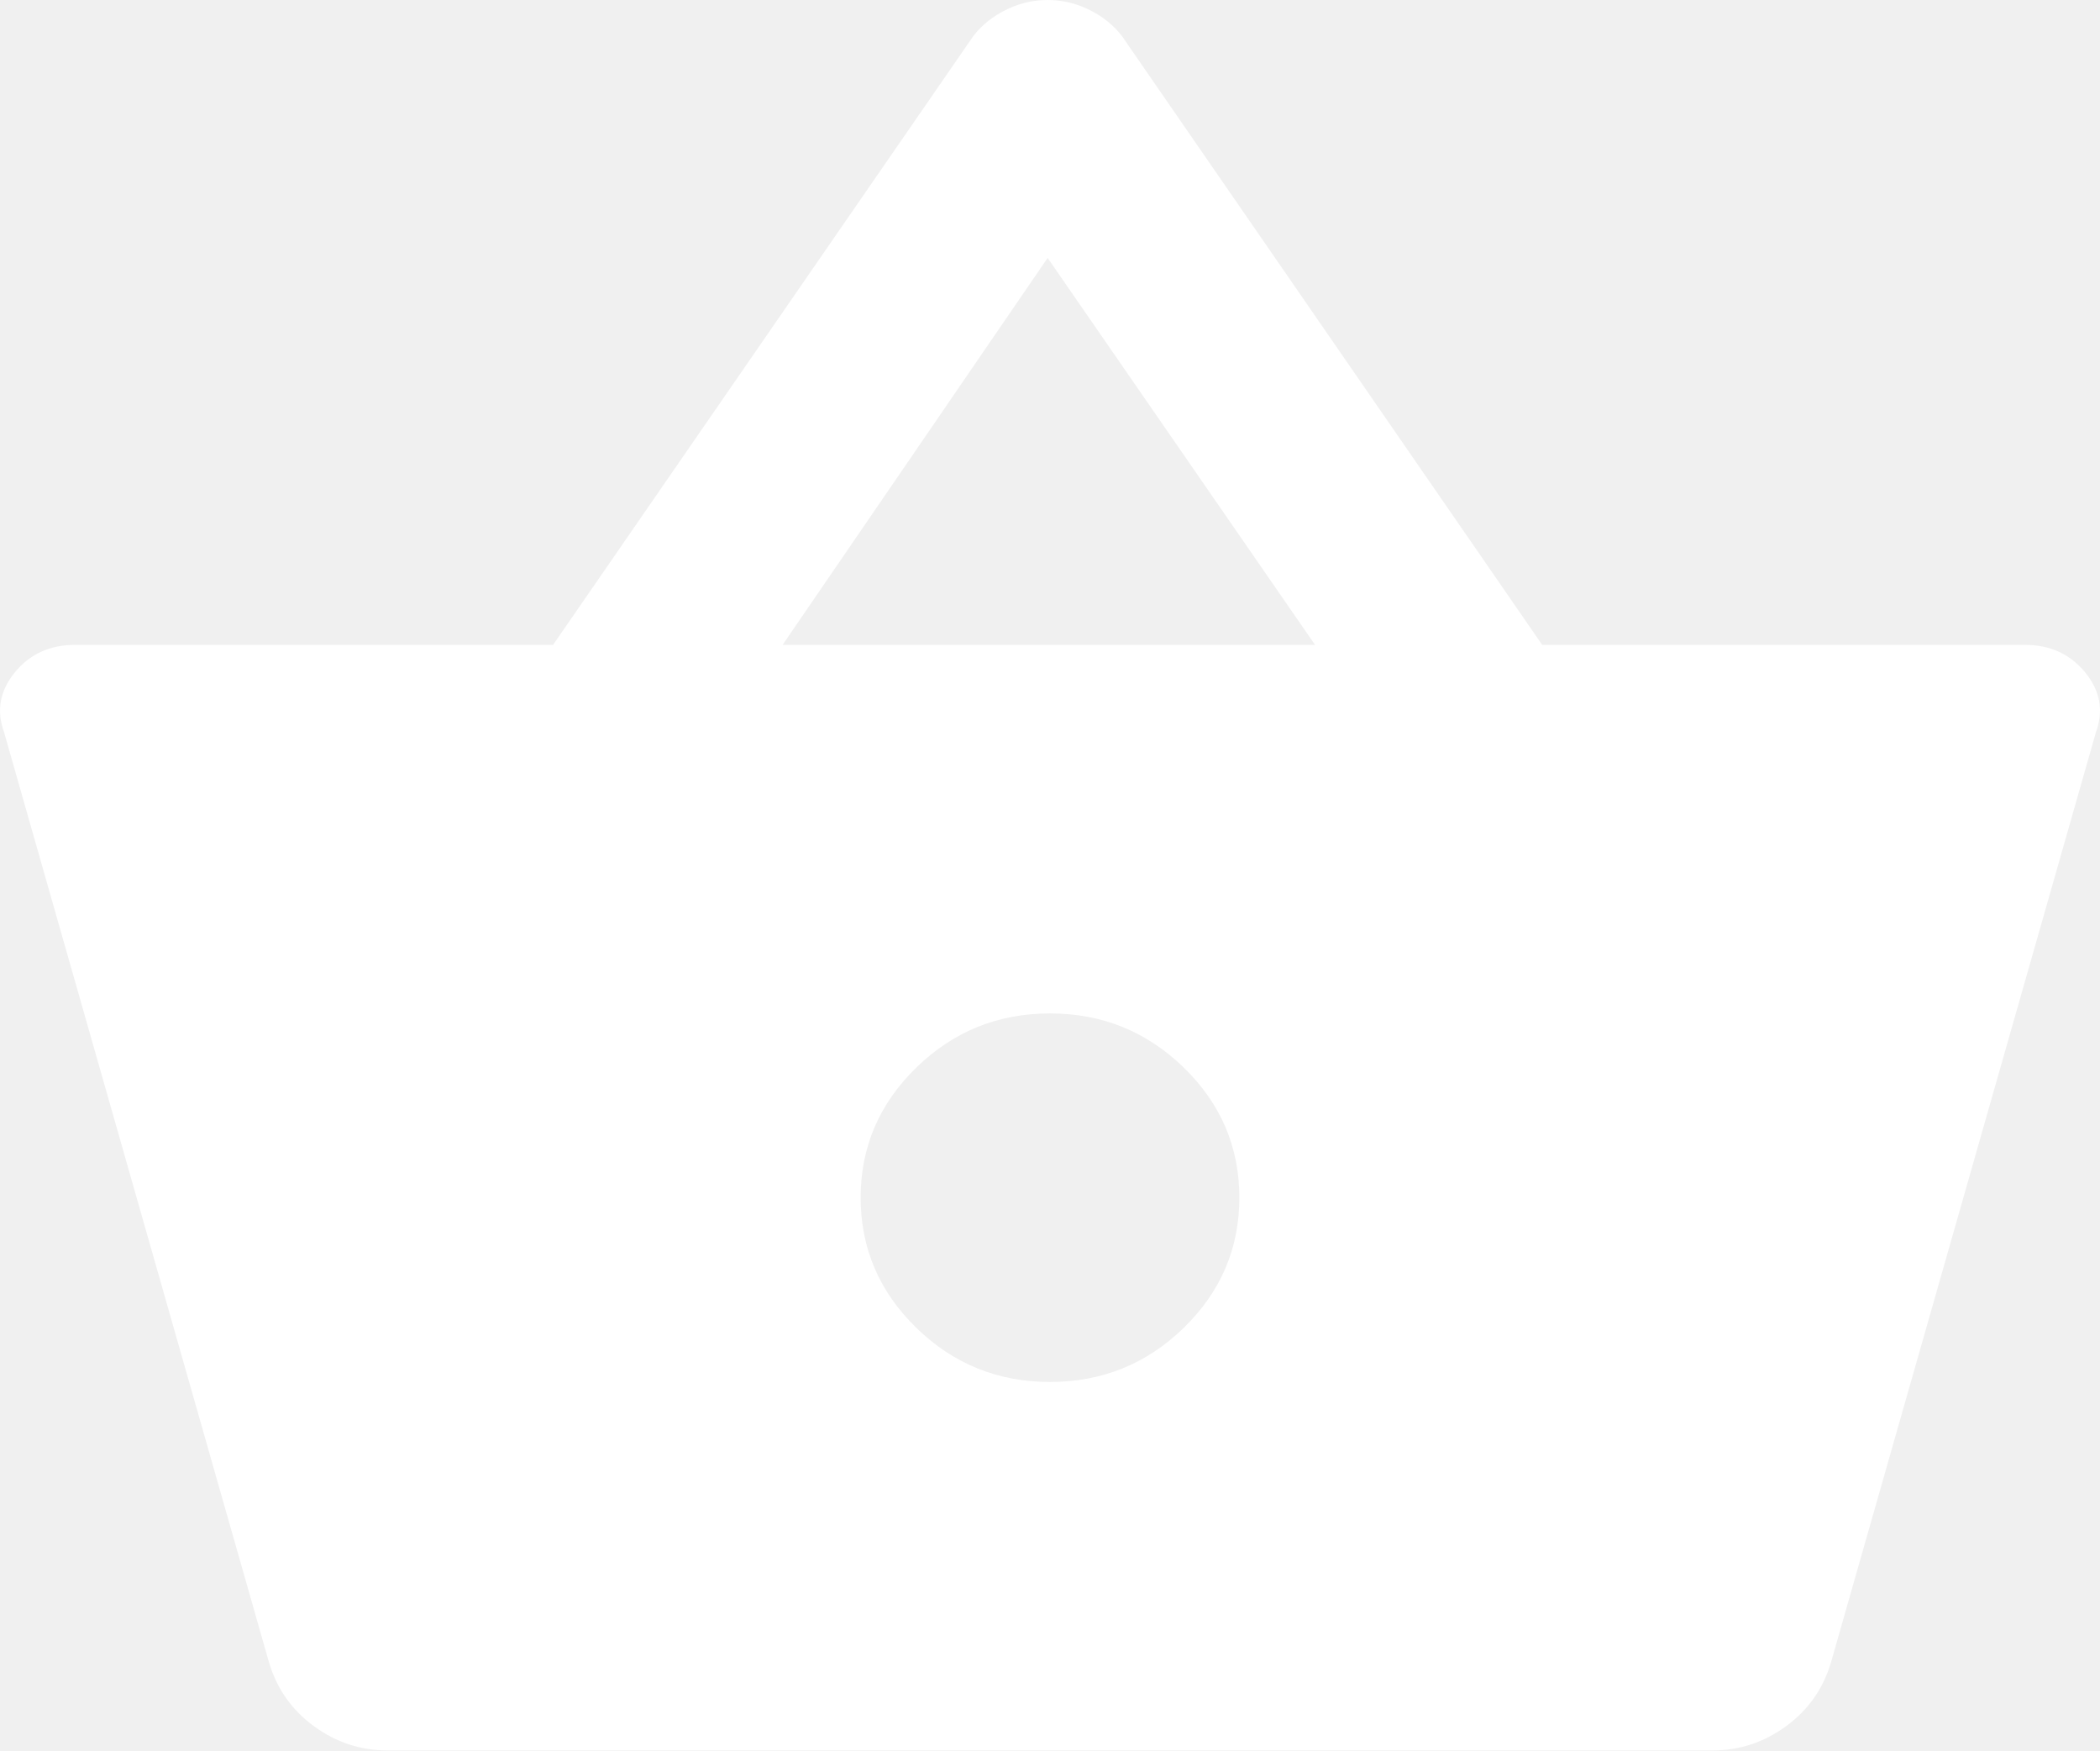
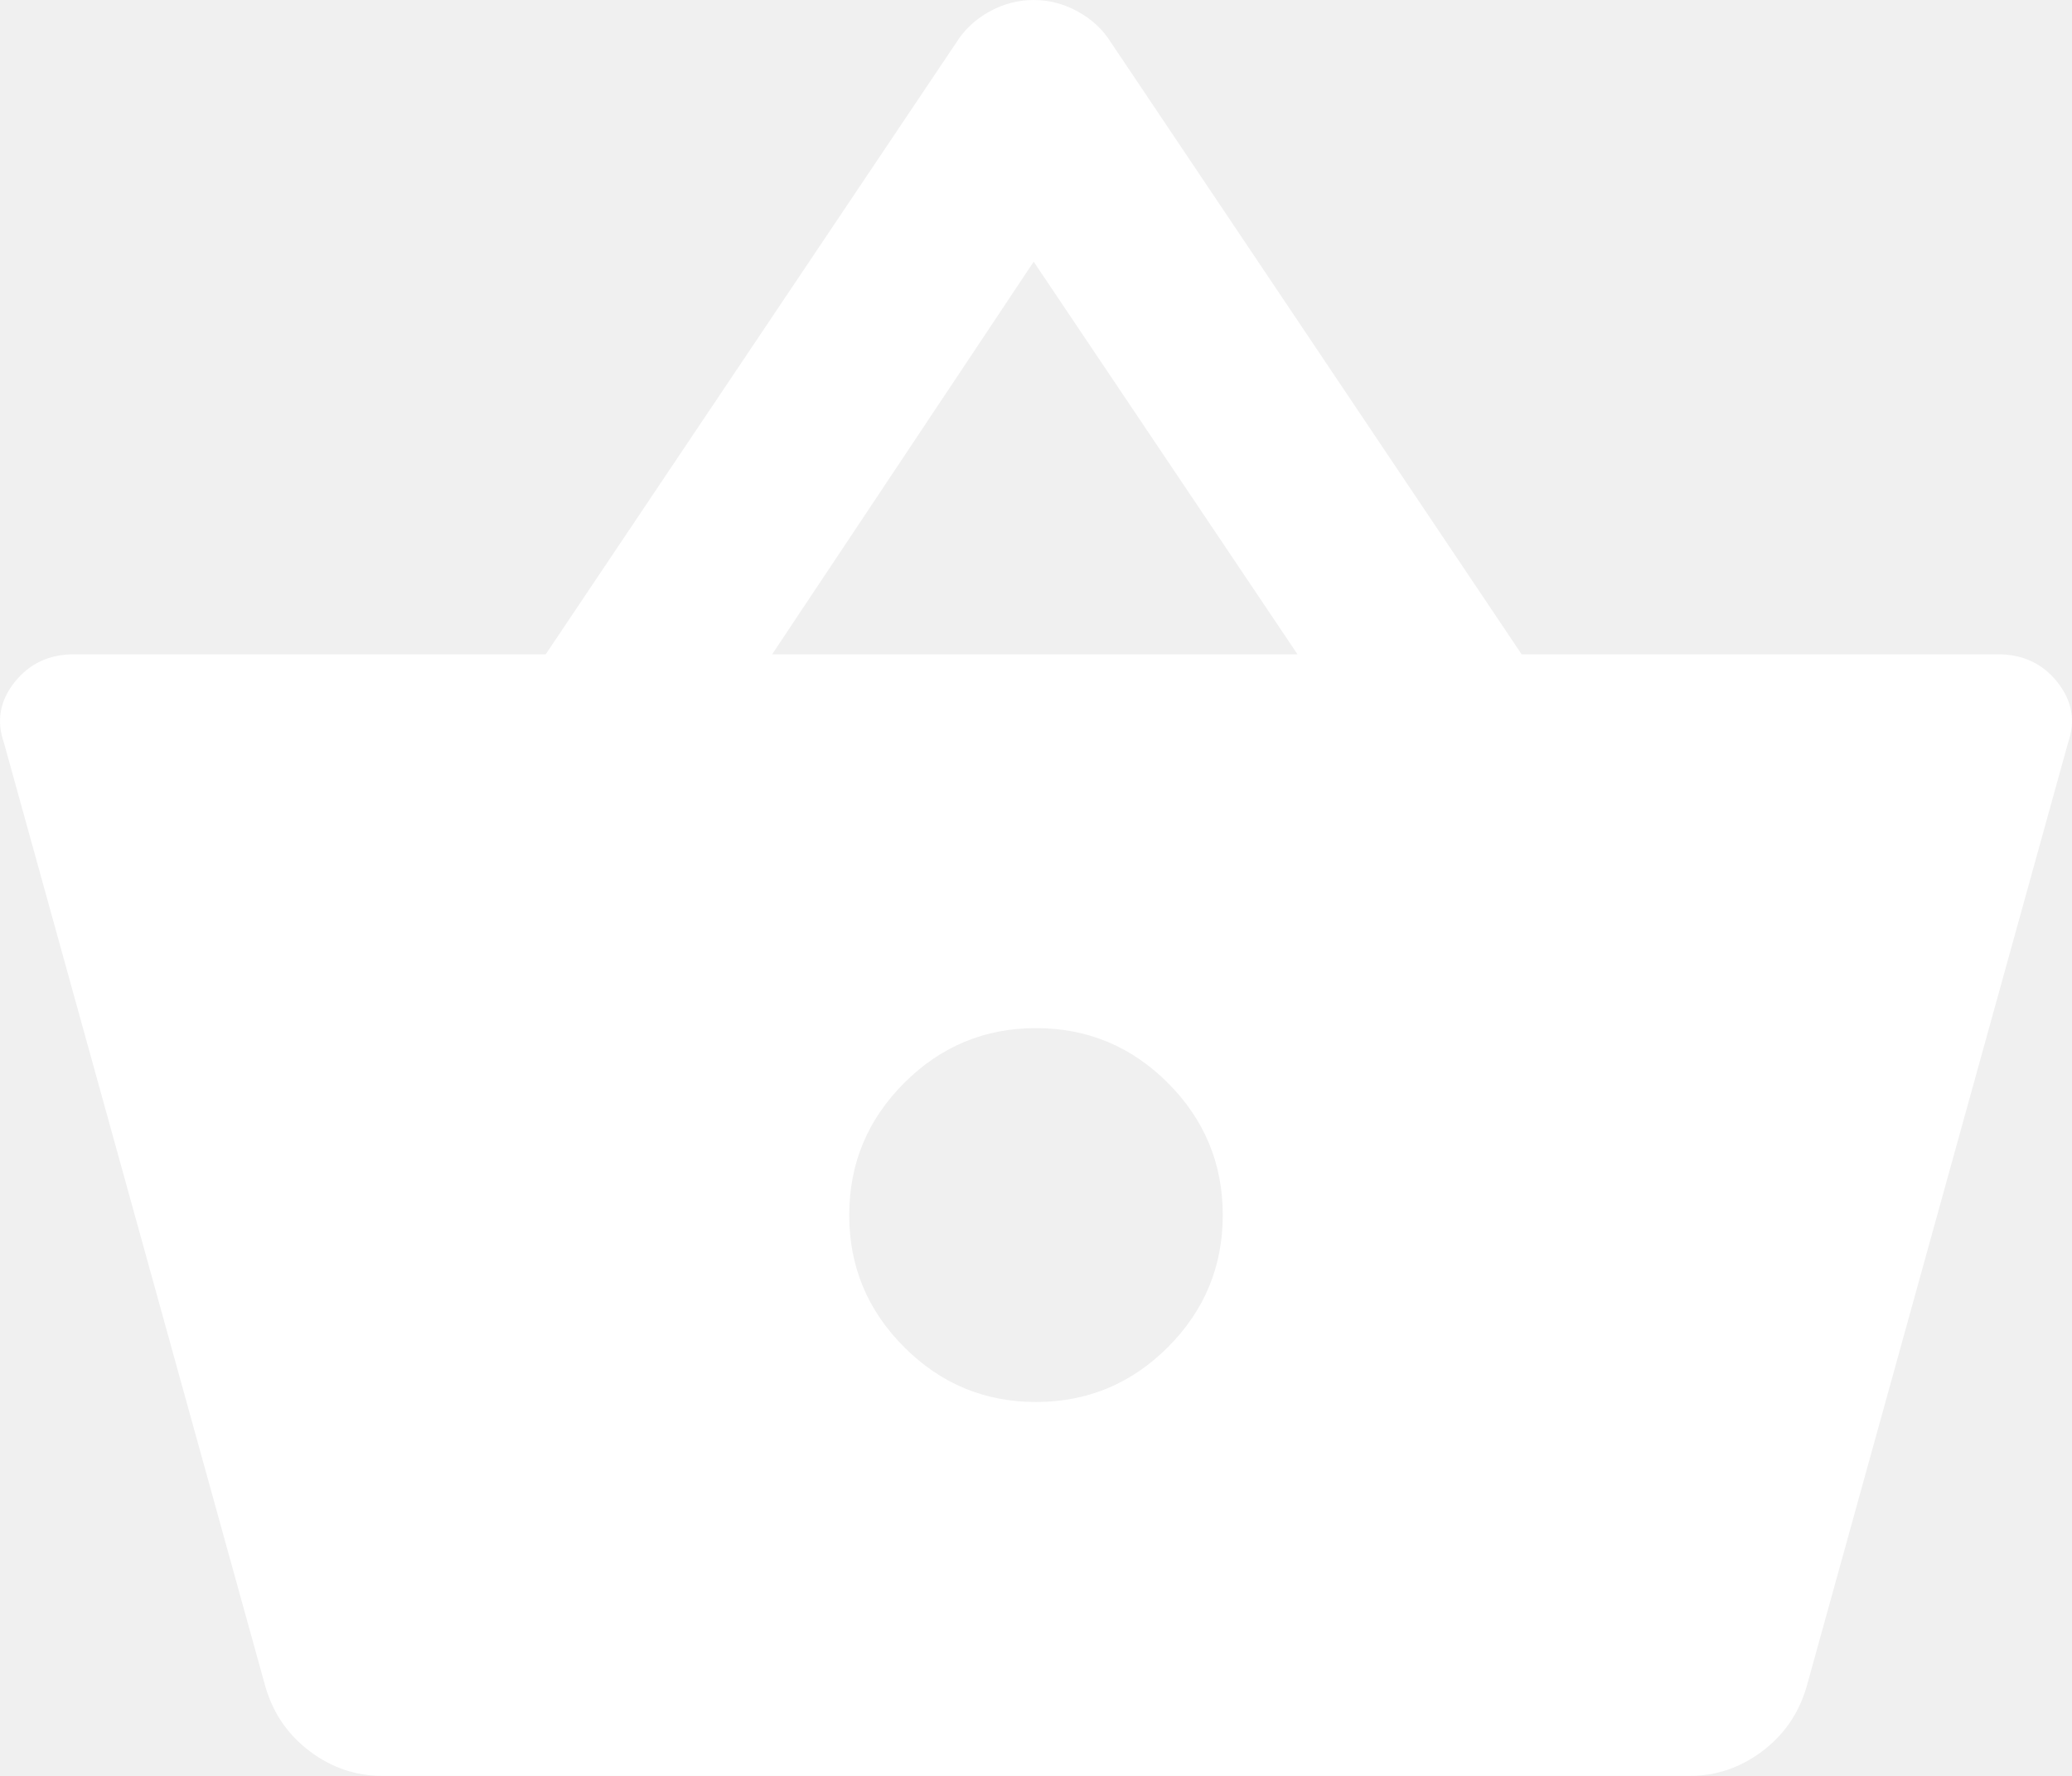
- <svg xmlns="http://www.w3.org/2000/svg" width="24" height="20" viewBox="0 0 24 20" fill="none">
-   <path d="M4.428 20C4.121 20 3.842 19.908 3.589 19.724C3.337 19.54 3.166 19.298 3.076 19L0.047 8.368C-0.043 8.123 -0.003 7.895 0.168 7.684C0.339 7.474 0.57 7.368 0.858 7.368H6.321L11.081 0.474C11.171 0.333 11.297 0.219 11.459 0.132C11.621 0.044 11.793 0 11.973 0C12.153 0 12.325 0.044 12.487 0.132C12.649 0.219 12.775 0.333 12.865 0.474L17.625 7.368H23.142C23.43 7.368 23.66 7.474 23.832 7.684C24.003 7.895 24.044 8.123 23.953 8.368L20.924 19C20.834 19.298 20.663 19.54 20.411 19.724C20.158 19.908 19.879 20 19.572 20H4.428ZM8.944 7.368H15.029L11.973 2.947L8.944 7.368ZM12 15.79C12.595 15.79 13.104 15.584 13.528 15.172C13.952 14.759 14.164 14.263 14.164 13.684C14.164 13.105 13.952 12.61 13.528 12.197C13.104 11.785 12.595 11.579 12 11.579C11.405 11.579 10.896 11.785 10.473 12.197C10.049 12.61 9.836 13.105 9.836 13.684C9.836 14.263 10.049 14.759 10.473 15.172C10.896 15.584 11.405 15.79 12 15.79Z" fill="white" />
+ <svg xmlns="http://www.w3.org/2000/svg" width="35" height="30" viewBox="0 0 35 30" fill="none">
+   <path d="M6.457 30C6.01 30 5.603 29.862 5.235 29.586C4.866 29.309 4.617 28.947 4.485 28.5L0.068 12.553C-0.063 12.184 -0.004 11.842 0.245 11.526C0.495 11.21 0.831 11.053 1.251 11.053H9.218L16.159 0.711C16.291 0.5 16.475 0.329 16.711 0.197C16.948 0.066 17.198 0 17.461 0C17.724 0 17.973 0.066 18.21 0.197C18.447 0.329 18.631 0.5 18.762 0.711L25.703 11.053H33.749C34.169 11.053 34.505 11.21 34.755 11.526C35.005 11.842 35.063 12.184 34.932 12.553L30.515 28.5C30.383 28.947 30.134 29.309 29.765 29.586C29.397 29.862 28.99 30 28.543 30H6.457ZM13.043 11.053H21.917L17.461 4.421L13.043 11.053ZM17.5 23.684C18.368 23.684 19.111 23.375 19.729 22.757C20.346 22.138 20.655 21.395 20.655 20.526C20.655 19.658 20.346 18.914 19.729 18.295C19.111 17.677 18.368 17.368 17.5 17.368C16.632 17.368 15.89 17.677 15.273 18.295C14.654 18.914 14.345 19.658 14.345 20.526C14.345 21.395 14.654 22.138 15.273 22.757C15.89 23.375 16.632 23.684 17.5 23.684Z" fill="white" />
</svg>
